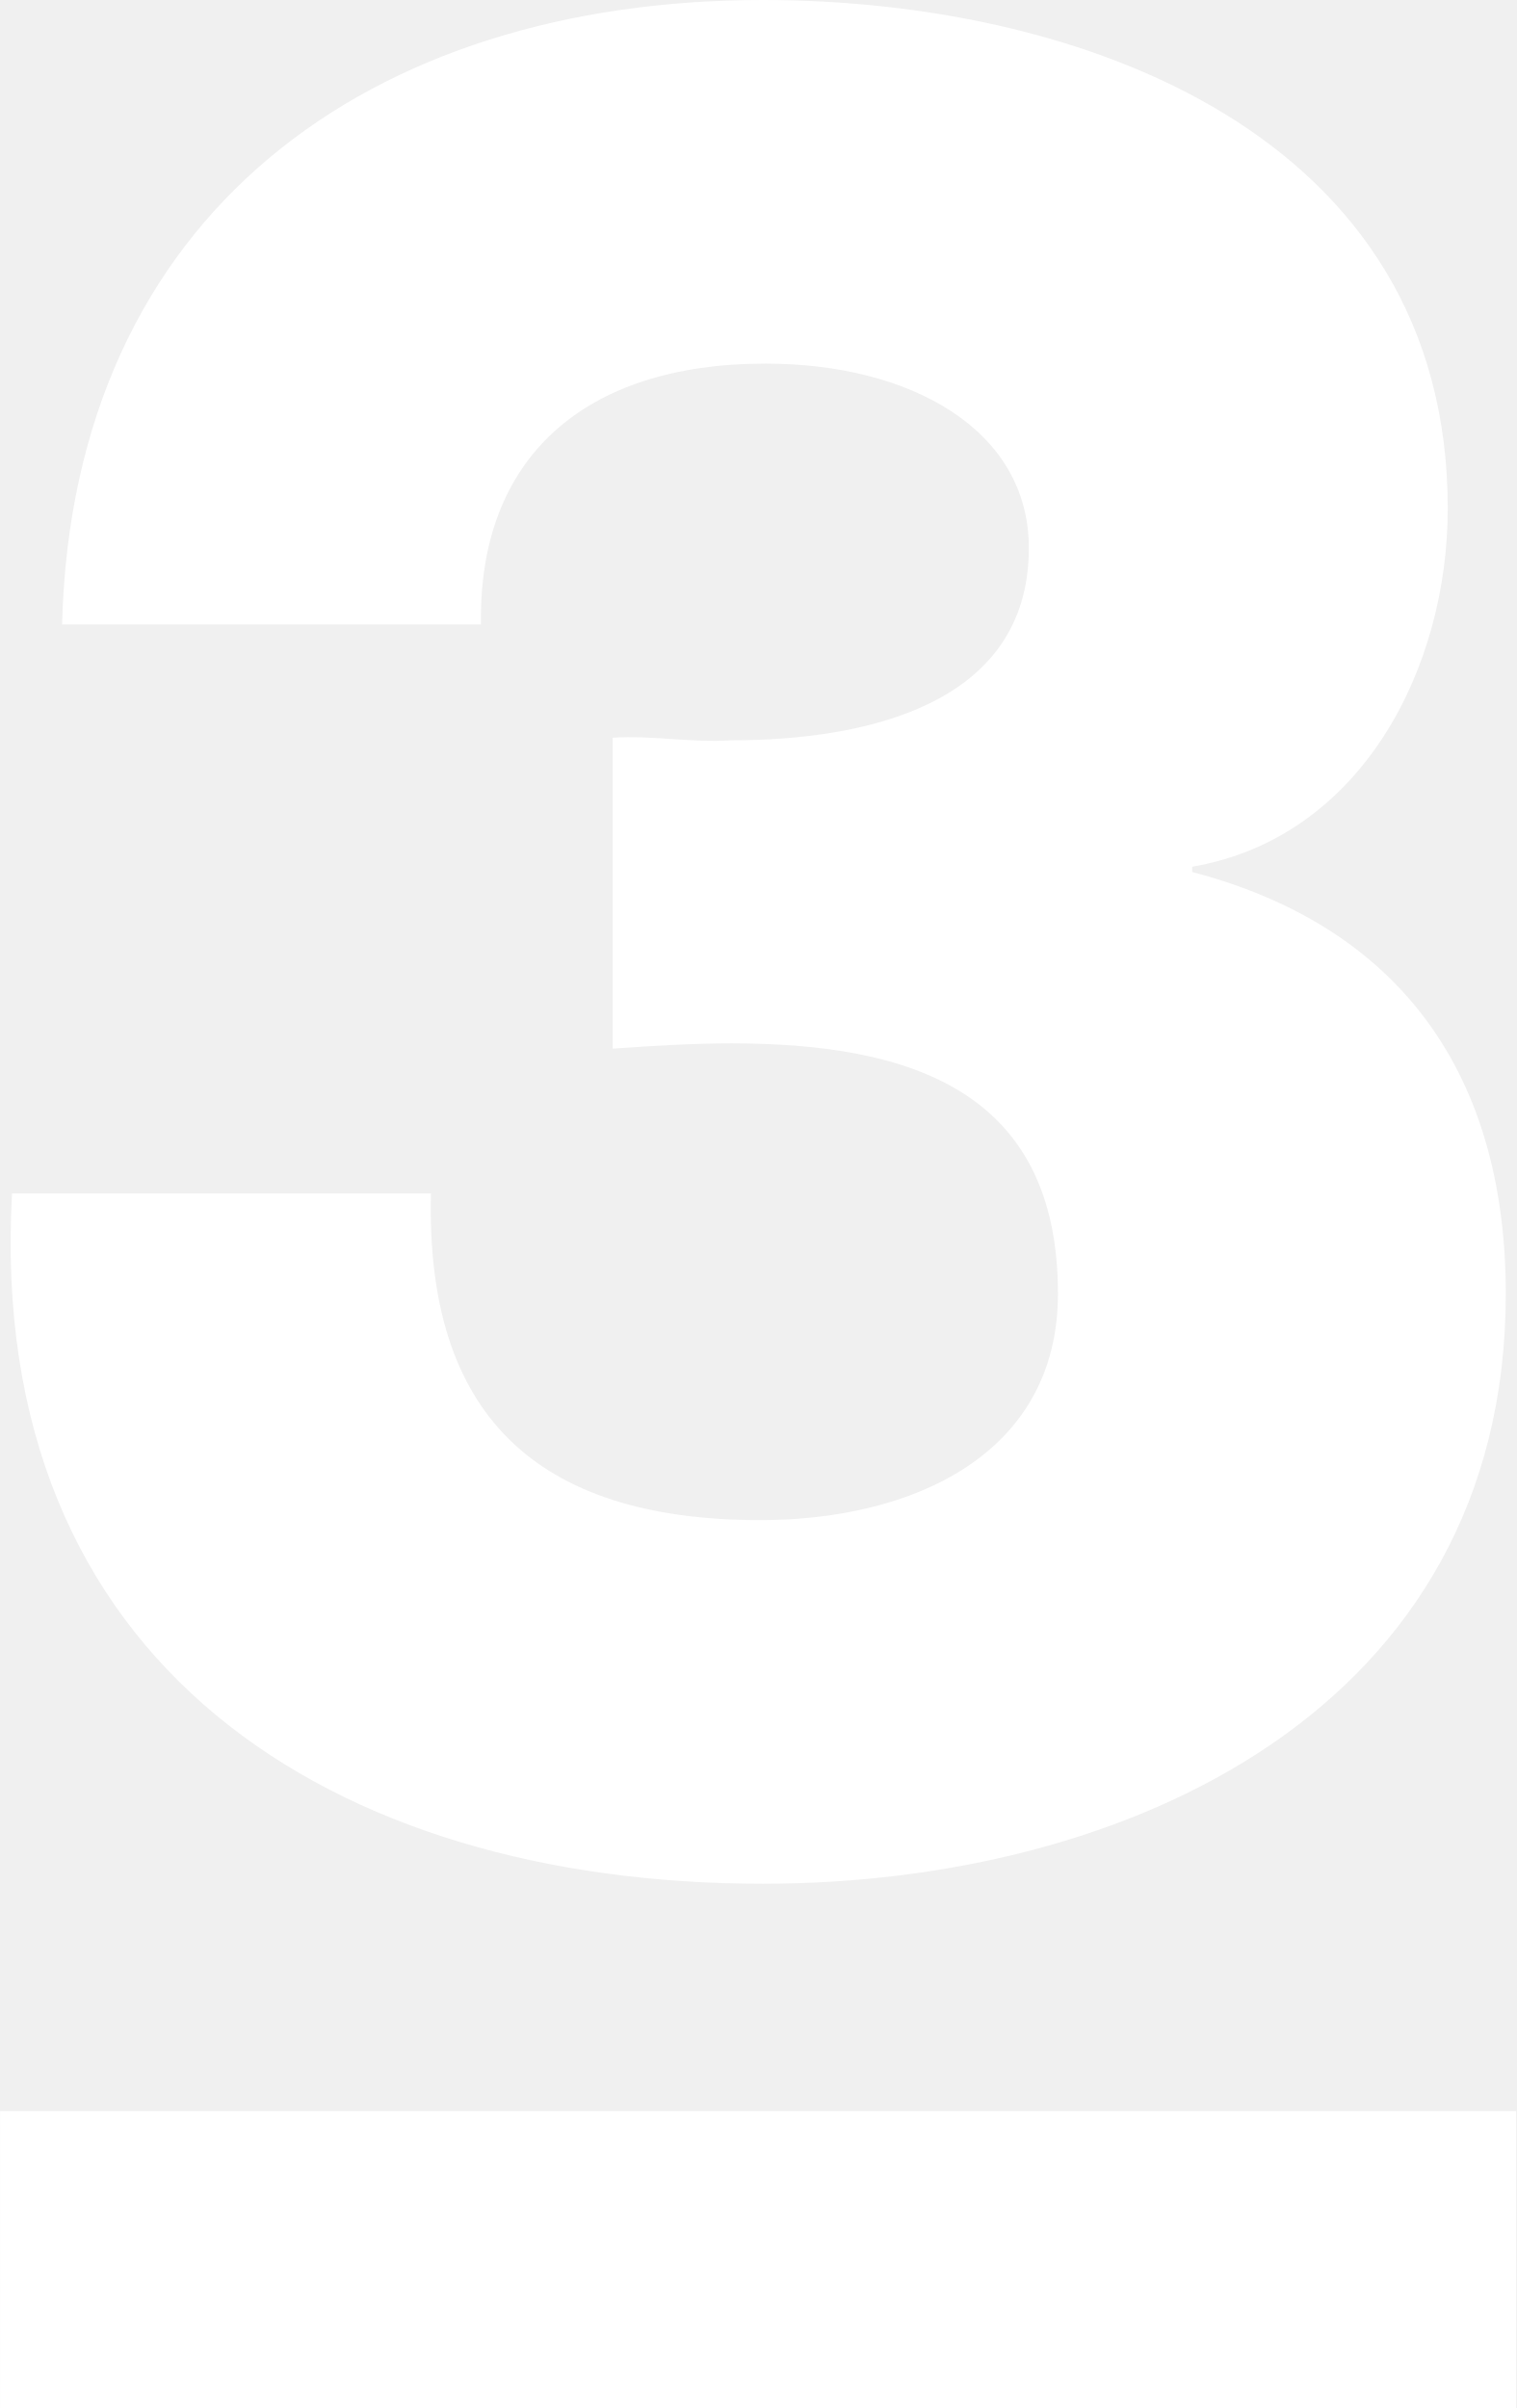
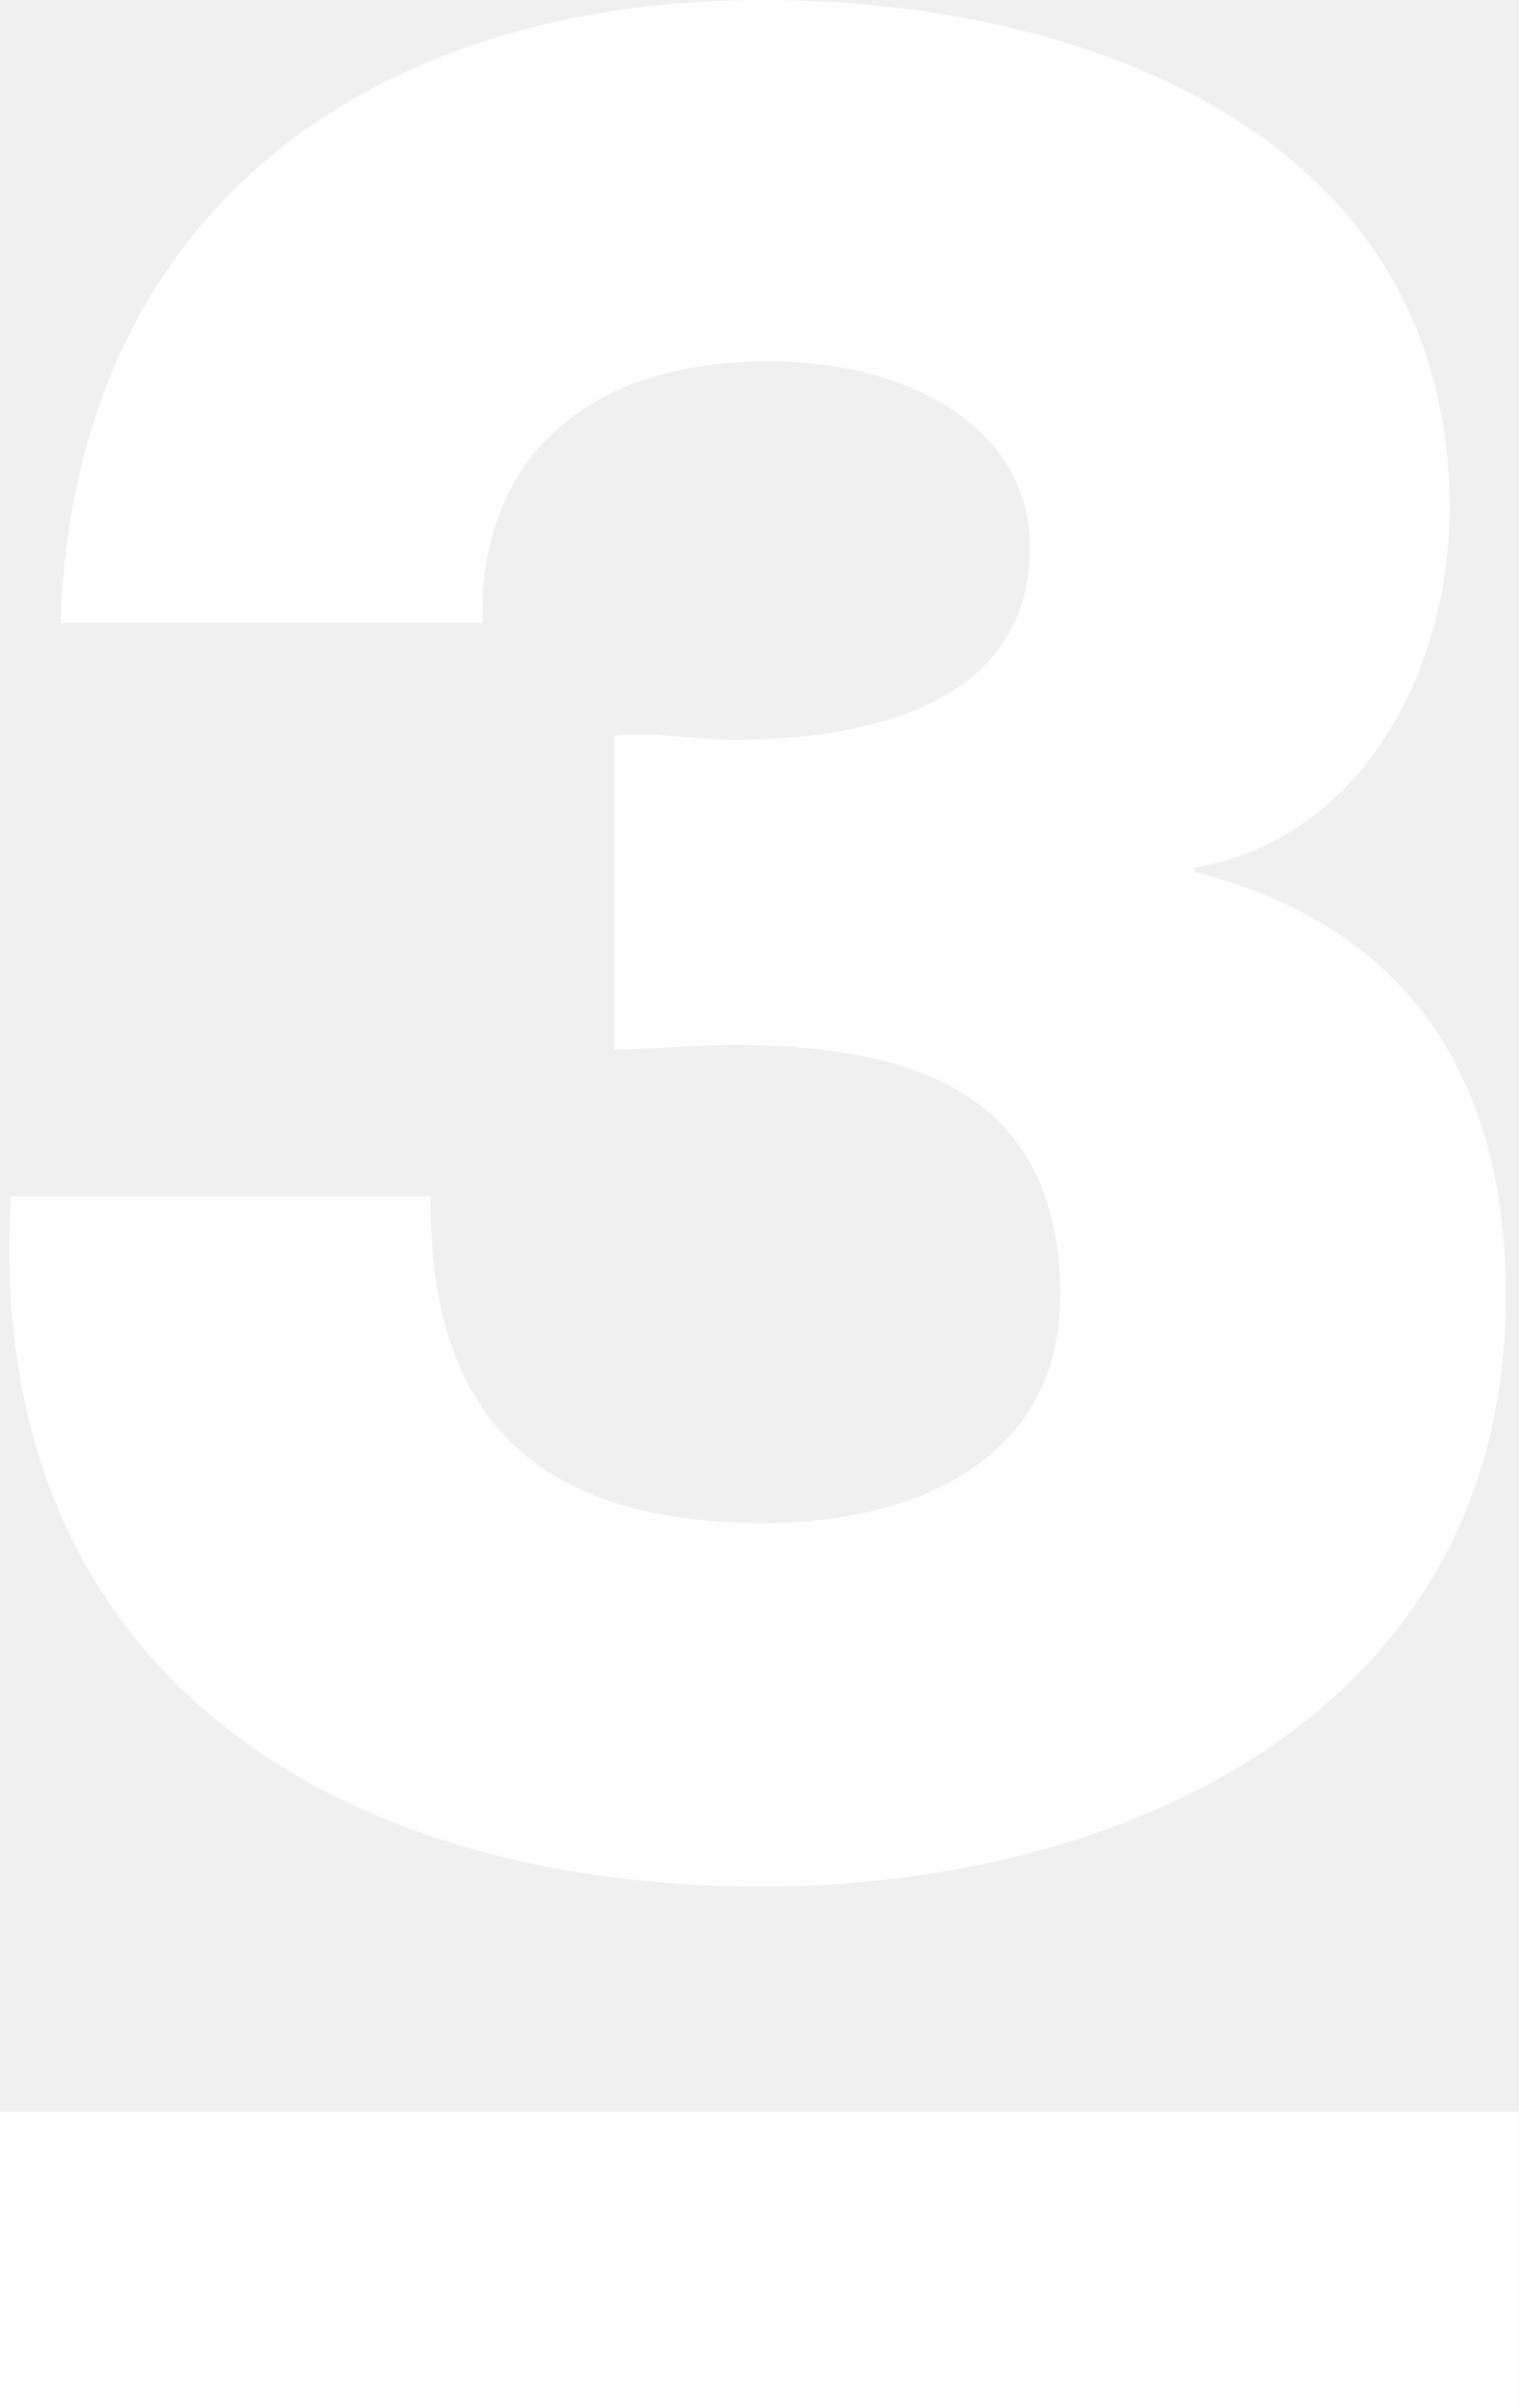
- <svg xmlns="http://www.w3.org/2000/svg" height="952.89" width="600" version="1.1" viewBox="0 0 158.75 252.12">
-   <g transform="translate(135.49 114.04)" fill="#fff">
-     <path d="m23.264 138.08h-158.75v-31.08h158.75l0.004 31.08z" />
-     <path d="m-10.664-22.74c22.073 5.789 32.834 21.521 32.834 44.147 0 43.574-39.729 61.782-77.8 61.782-44.97 0-81.36-22.892-78.6-72.277h43.863c-0.573 22.892 10.74 34.205 34.471 34.205 15.998 0 31.177-6.894 31.177-23.71 0-21.255-15.466-26.206-34.205-26.206-4.132 0-8.285 0.266-12.417 0.552v-32.548c4.132-0.286 8.285 0.553 12.417 0.266 13.789 0 31.157-3.58 31.157-20.13 0-12.417-12.418-19.312-27.577-19.312-19.045 0-30.072 9.922-29.786 27.311h-43.86c1.1-43.042 32.261-65.38 73.36-65.38 33.387 0 71.724 14.073 71.724 53.228 0 16.837-9.104 34.492-26.758 37.519v0.553z" />
+ <svg xmlns="http://www.w3.org/2000/svg" width="600" height="951.28" version="1.1" viewBox="0 0 158.75 251.694">
+   <g transform="translate(-26.458 -22.986)" fill="#fff">
+     <rect x="26.458" y="243.7" width="158.75" height="30.981" />
+     <path d="m151.29 114.12c22.162 5.654 32.564 21.257 32.564 44.323 0 43.419-39.801 61.736-77.792 61.736-45.228 0-81.41-23.066-78.47-72.139h43.871c-0.227 22.84 10.855 34.147 34.826 34.147 16.056 0 30.981-6.784 30.981-23.745 0-21.257-15.378-26.232-34.147-26.232-4.071 0-8.367 0.452-12.438 0.452v-32.79c4.071-0.452 8.367 0.452 12.438 0.452 13.795 0 30.981-3.618 30.981-20.126 0-12.438-12.438-19.448-27.363-19.448-18.996 0-30.303 10.176-29.85 27.363h-44.097c1.357-42.966 32.338-65.128 73.495-65.128 33.469 0 71.686 14.021 71.686 53.143 0 16.96-9.272 34.599-26.684 37.539z" />
  </g>
</svg>
